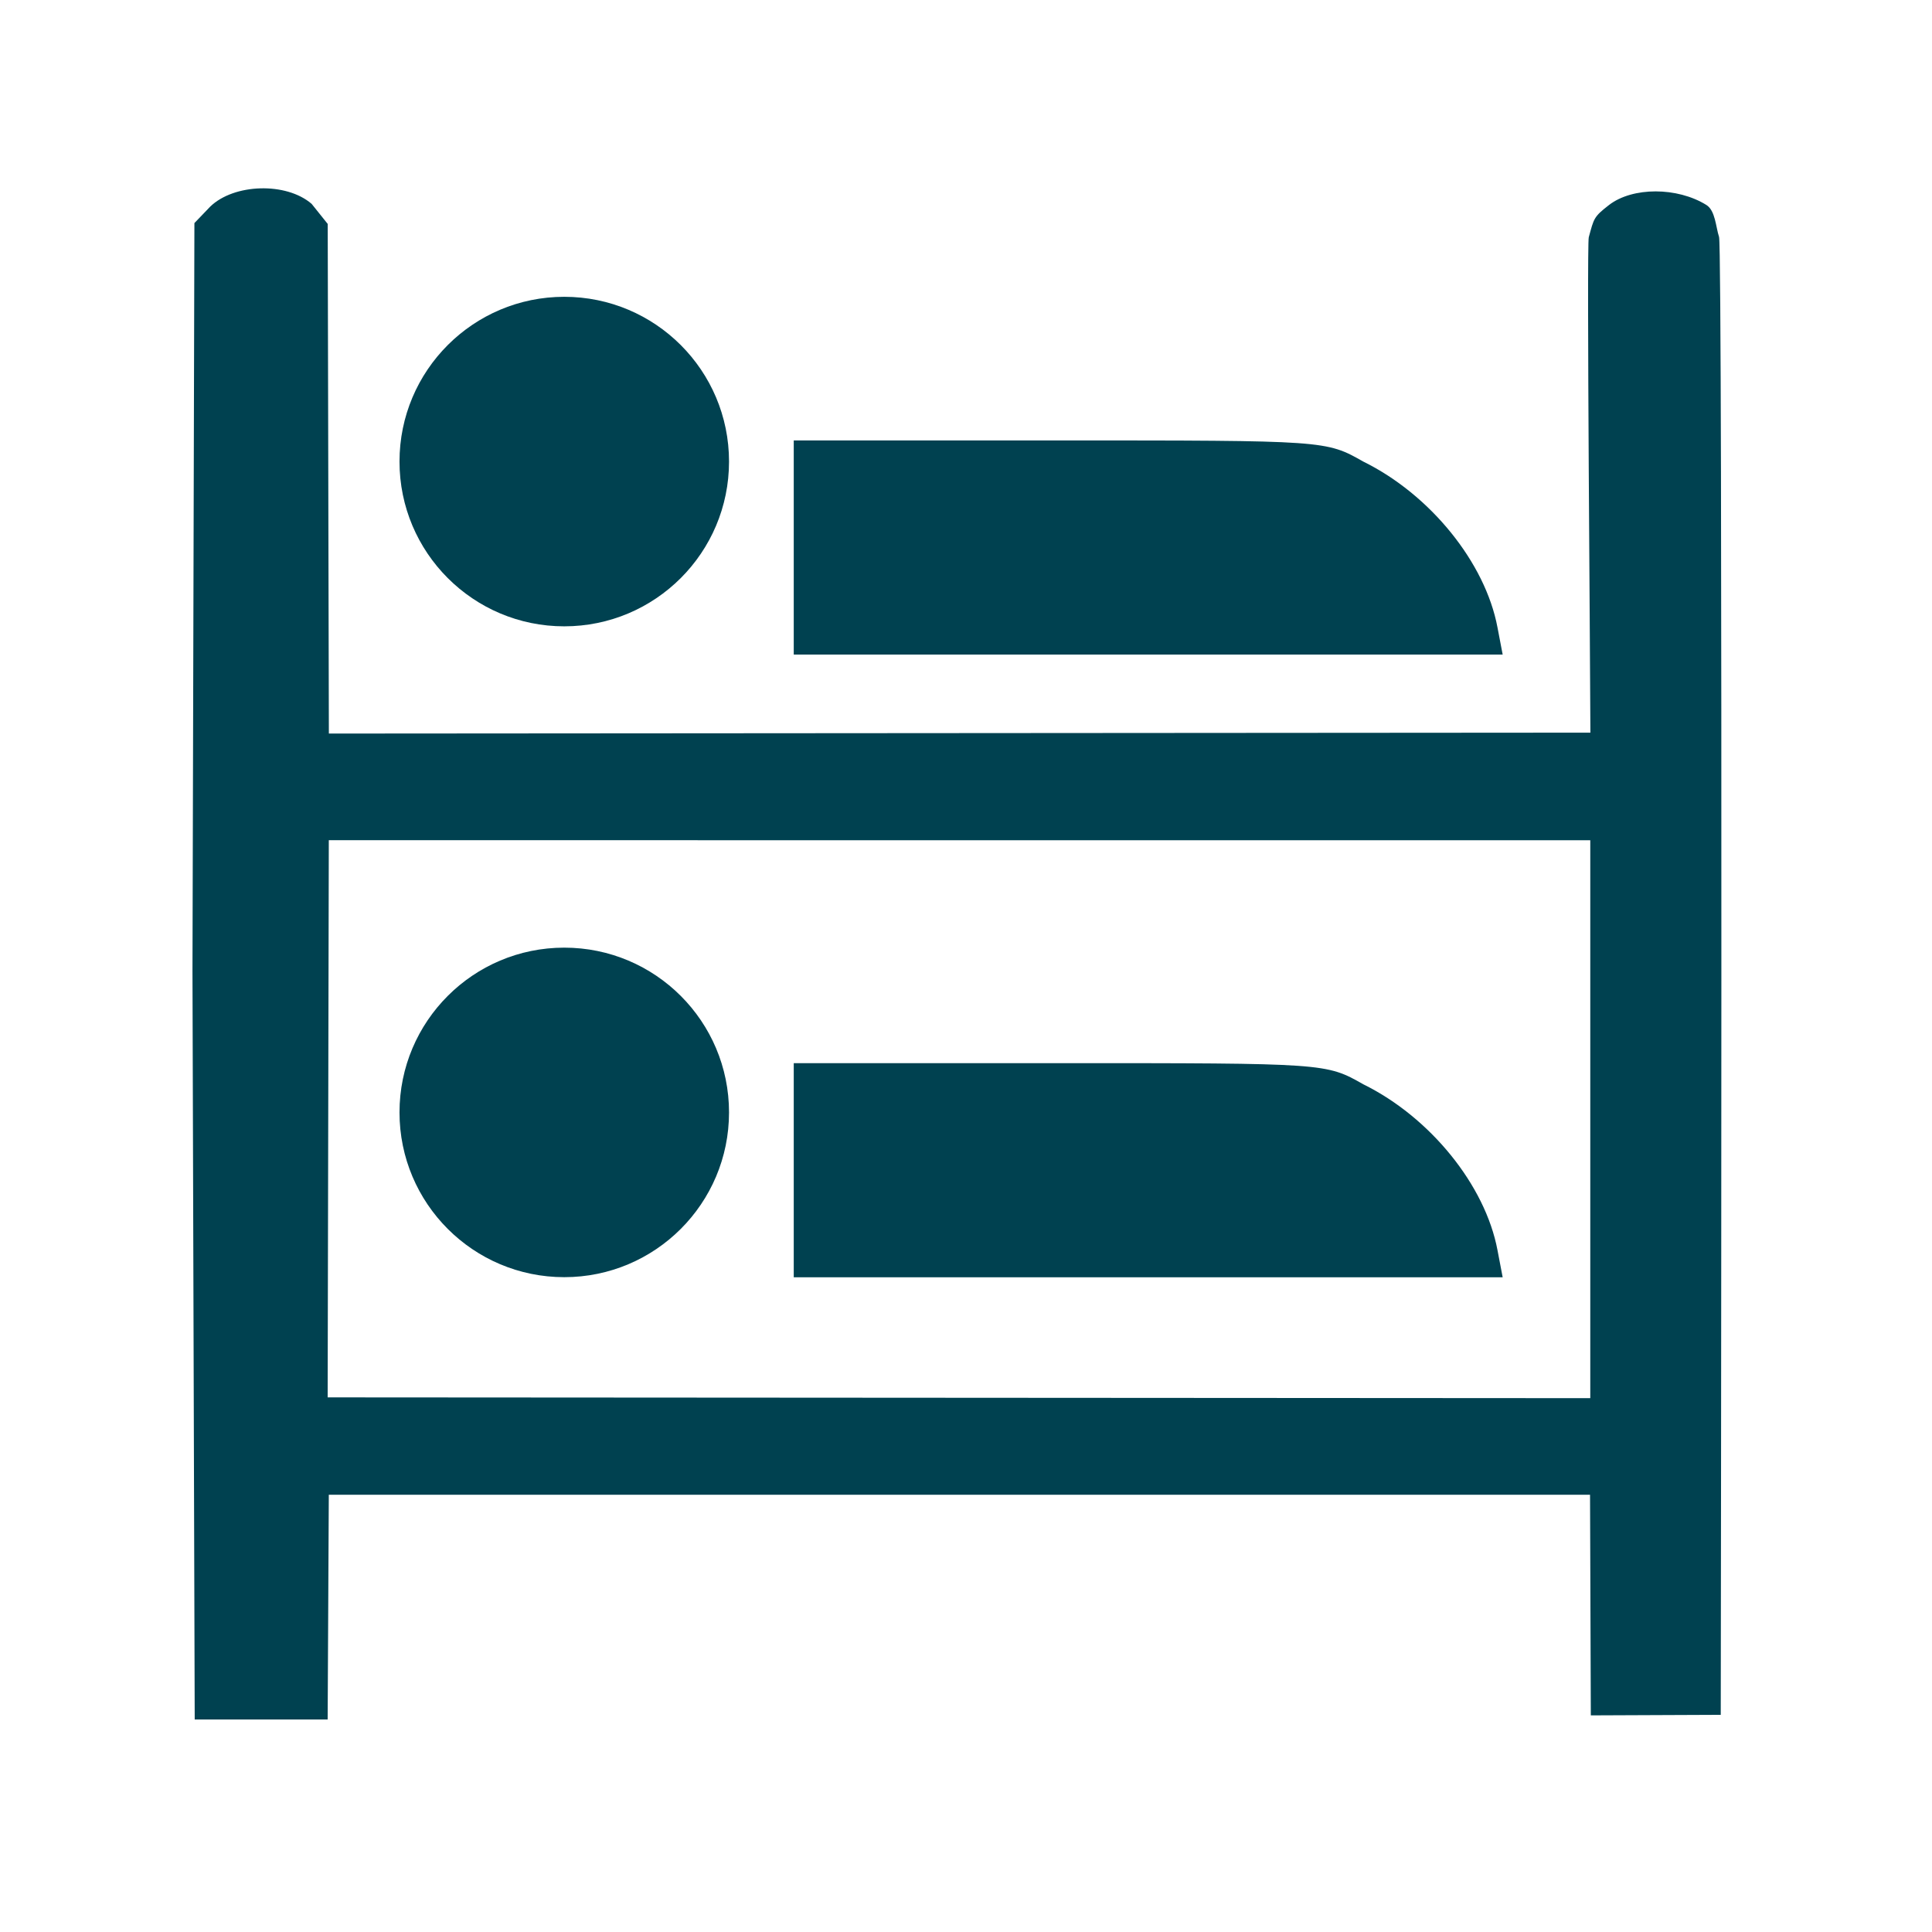
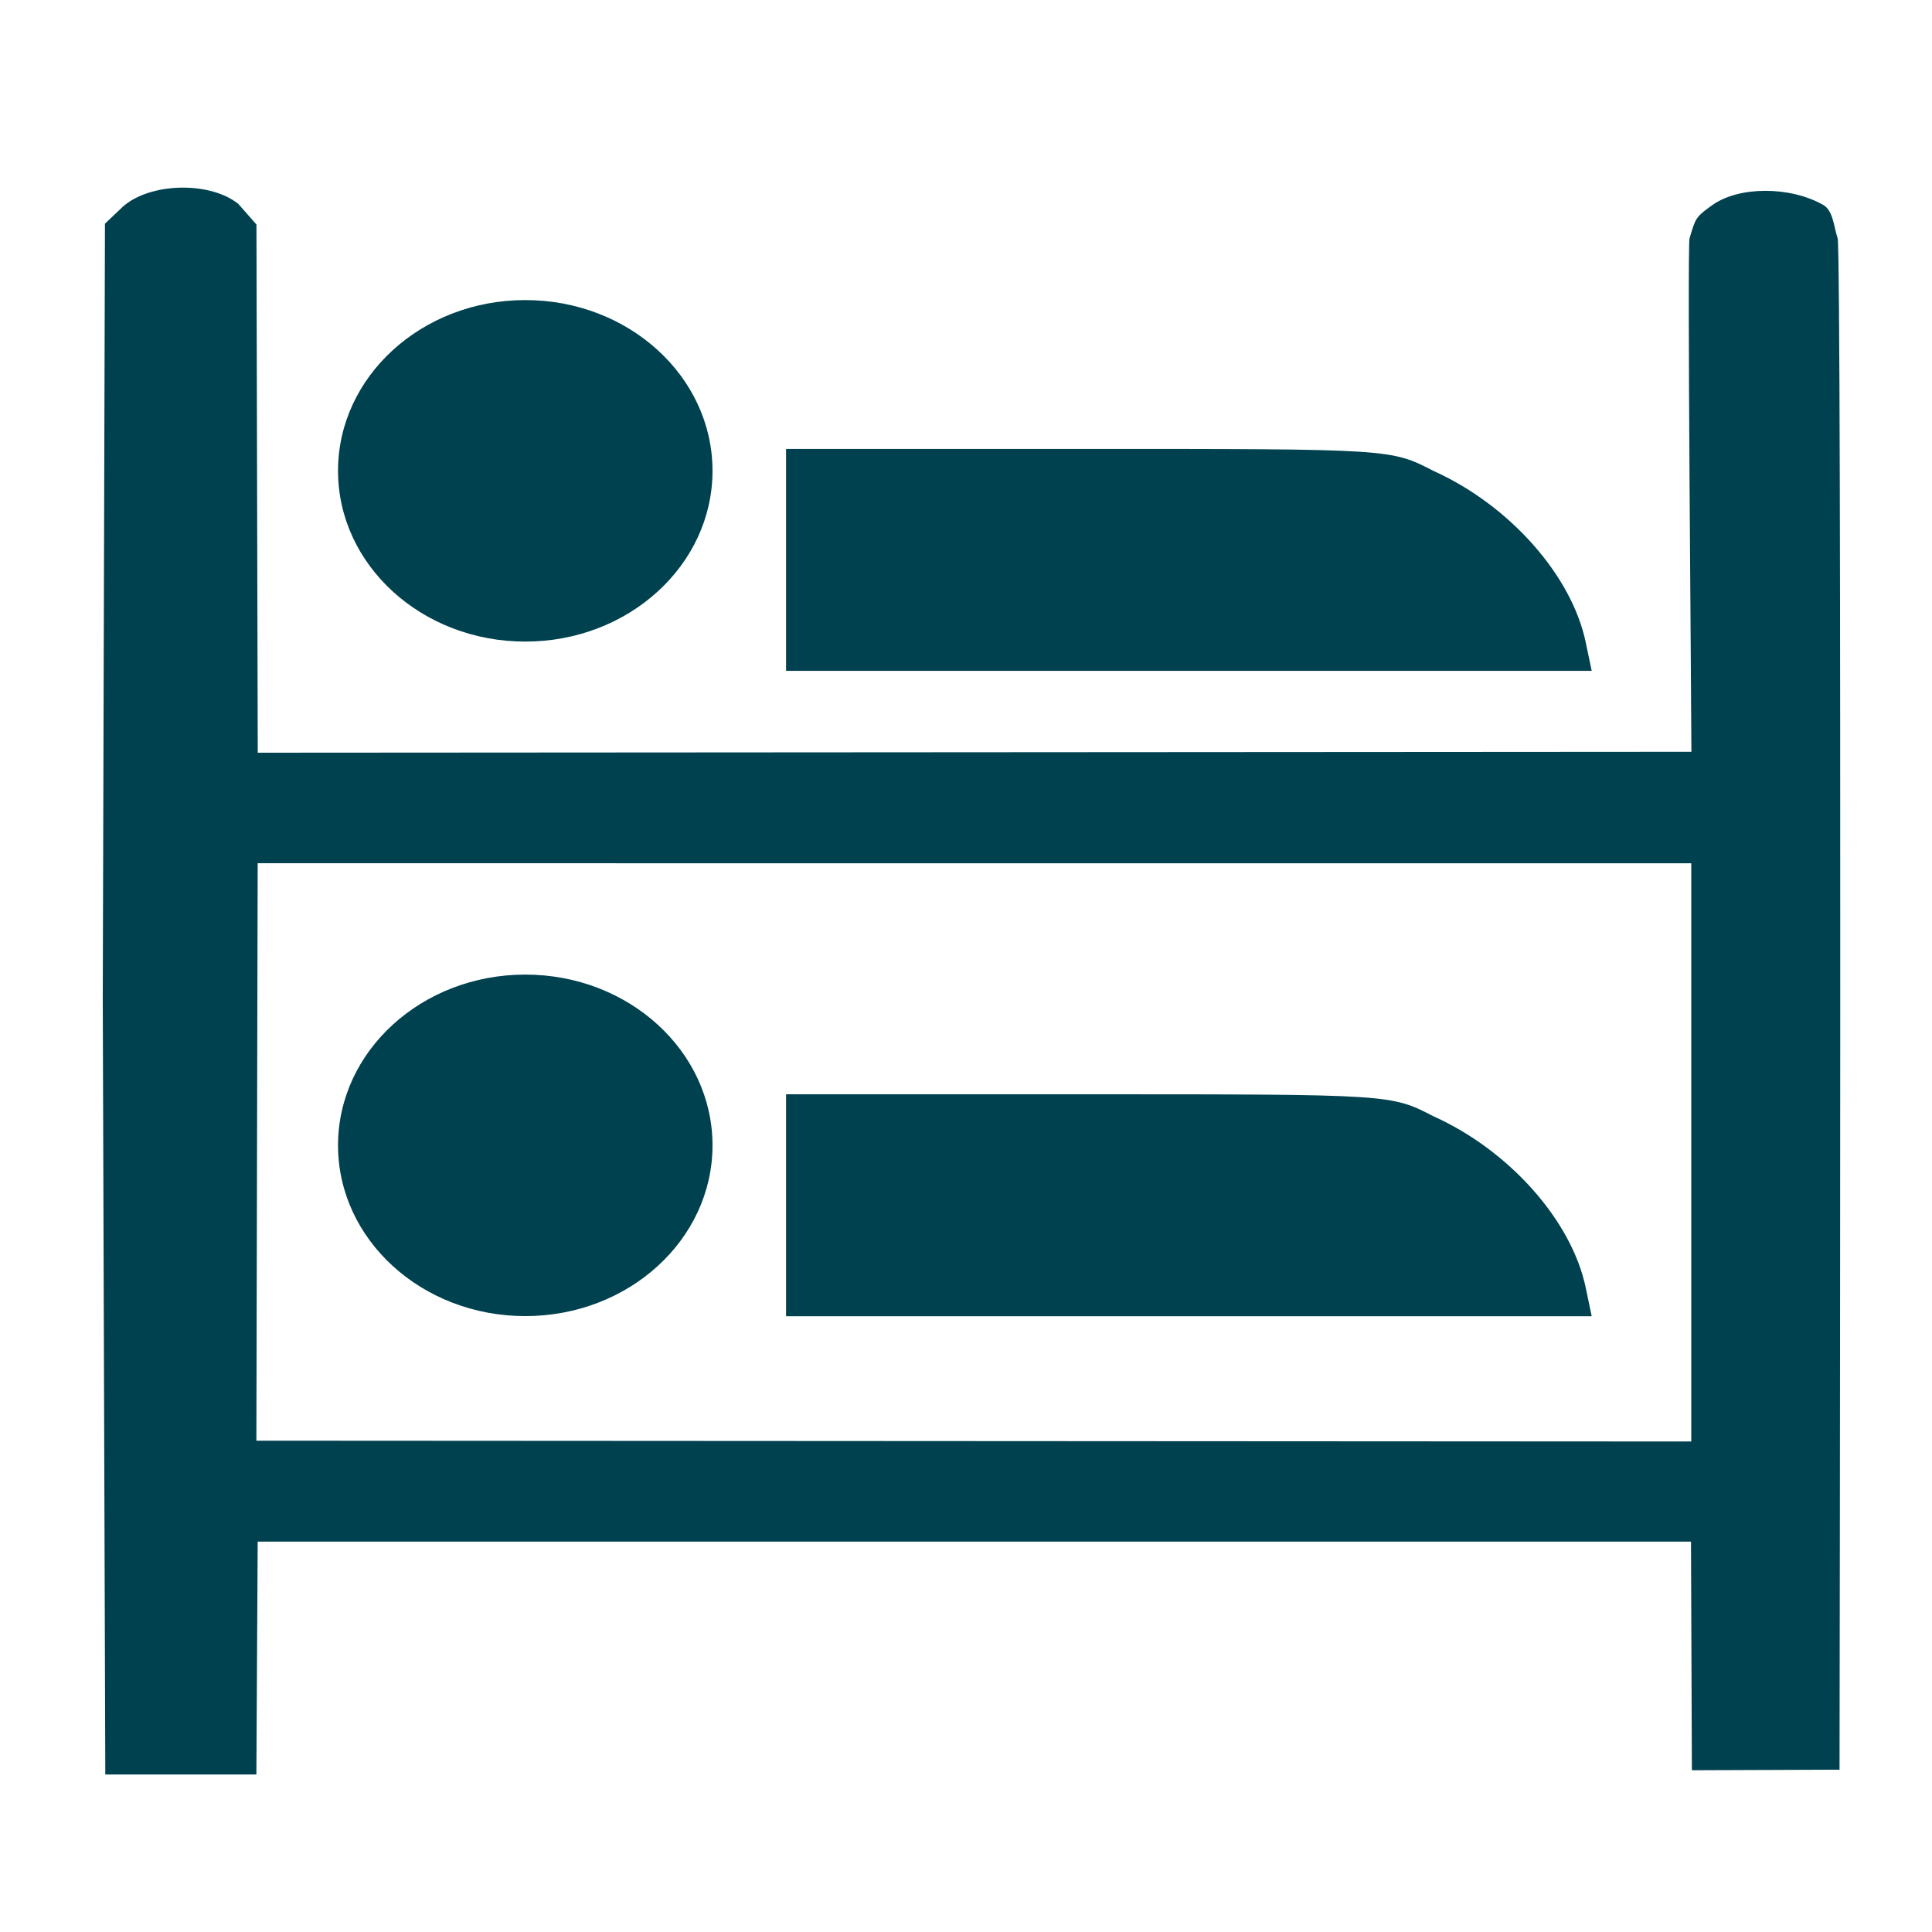
- <svg xmlns="http://www.w3.org/2000/svg" width="32" height="32" id="svg3353" version="1.1" viewBox="0 0 32 32">
+ <svg xmlns="http://www.w3.org/2000/svg" width="1000" height="1000" id="svg3353" version="1.1" viewBox="0 0 1000 1000">
  <defs id="defs3355" />
-   <g id="layer1">
-     <path style="fill:#004150;fill-opacity:1" id="path13065" d="m 13.147,19.392 0,-1.783 4.408,0 c 4.407,0 4.408,0 5.025,0.35 1.109,0.546 2.021,1.673 2.223,2.747 l 0.086,0.45 -5.871,0 -5.871,0 0,-1.801 0,0.037 z" />
-     <path style="fill:#004150;fill-opacity:1" id="path13065_1_" d="m 13.147,9.079 0,-1.784 4.408,0 c 4.407,0 4.408,0 5.025,0.35 1.109,0.546 2.021,1.673 2.223,2.747 l 0.086,0.45 -5.871,0 -5.871,0 0,-1.801 0,0.038 z" />
-     <path style="fill:#004150;fill-opacity:1" id="path13073" d="m 3.188,16.082 0.032,-12.387 0.262,-0.273 c 0.394,-0.382 1.26,-0.409 1.68,-0.045 l 0.266,0.332 0.019,8.441 20.895,-0.015 c -0.001,-0.877 -0.063,-8.077 -0.027,-8.205 0.086,-0.314 0.08,-0.337 0.336,-0.535 0.389,-0.3 1.129,-0.3 1.612,0 0.149,0.093 0.156,0.365 0.21,0.53 0.065,0.202 0.028,24.478 0.028,24.478 -0.004,0 -2.152,0.009 -2.152,0.009 l -0.013,-3.654 -20.89,0 -0.019,3.722 -2.202,0 -0.037,-12.398 z m 23.153,-2.165 -10.482,0 -10.413,-0.001 -0.019,9.229 20.913,0.013 0,-9.241 z" />
-     <circle style="fill:#004150;fill-opacity:1" cx="9.346" cy="7.645" r="2.729" id="circle10" />
-     <circle style="fill:#004150;fill-opacity:1" cx="9.346" cy="18.425" r="2.729" id="circle12" />
+   <g id="layer1" transform="translate(0,968)">
+     <path id="circle12" style="fill:#004150;fill-opacity:1" d="m 368.796,-375.17 a 96.916,88.384 0 0 1 -96.916,88.384 96.916,88.384 0 0 1 -96.916,-88.384 96.916,88.384 0 0 1 96.916,-88.384 96.916,88.384 0 0 1 96.916,88.384 z m 0,-349.131 a 96.916,88.384 0 0 1 -96.916,88.384 96.916,88.384 0 0 1 -96.916,-88.384 96.916,88.384 0 0 1 96.916,-88.384 96.916,88.384 0 0 1 96.916,88.384 z m -315.608,273.248 1.136,-401.176 9.305,-8.842 c 13.992,-12.372 44.747,-13.246 59.663,-1.457 l 9.447,10.752 0.675,273.378 742.053,-0.486 c -0.035,-28.403 -2.237,-261.589 -0.959,-265.734 3.054,-10.169 2.841,-10.914 11.933,-17.327 13.815,-9.716 40.095,-9.716 57.248,0 5.291,3.012 5.54,11.821 7.458,17.165 2.308,6.542 0.994,792.766 0.994,792.766 -0.142,0 -76.425,0.291 -76.425,0.291 l -0.462,-118.342 -741.875,0 -0.675,120.544 -78.201,0 -1.314,-401.533 z m 822.242,-70.118 -372.252,0 -369.801,-0.032 -0.675,298.899 742.692,0.421 0,-299.287 z m -468.564,-156.688 0,-57.778 156.543,0 c 156.508,0 156.543,0 178.455,11.335 39.384,17.683 71.773,54.183 78.946,88.967 l 3.054,14.574 -208.499,0 -208.499,0 0,-58.329 0,1.231 z m 0,334.006 0,-57.746 156.543,0 c 156.508,0 156.543,0 178.455,11.335 39.384,17.683 71.773,54.183 78.946,88.967 l 3.054,14.574 -208.499,0 -208.499,0 0,-58.329 0,1.198 z" />
  </g>
</svg>
